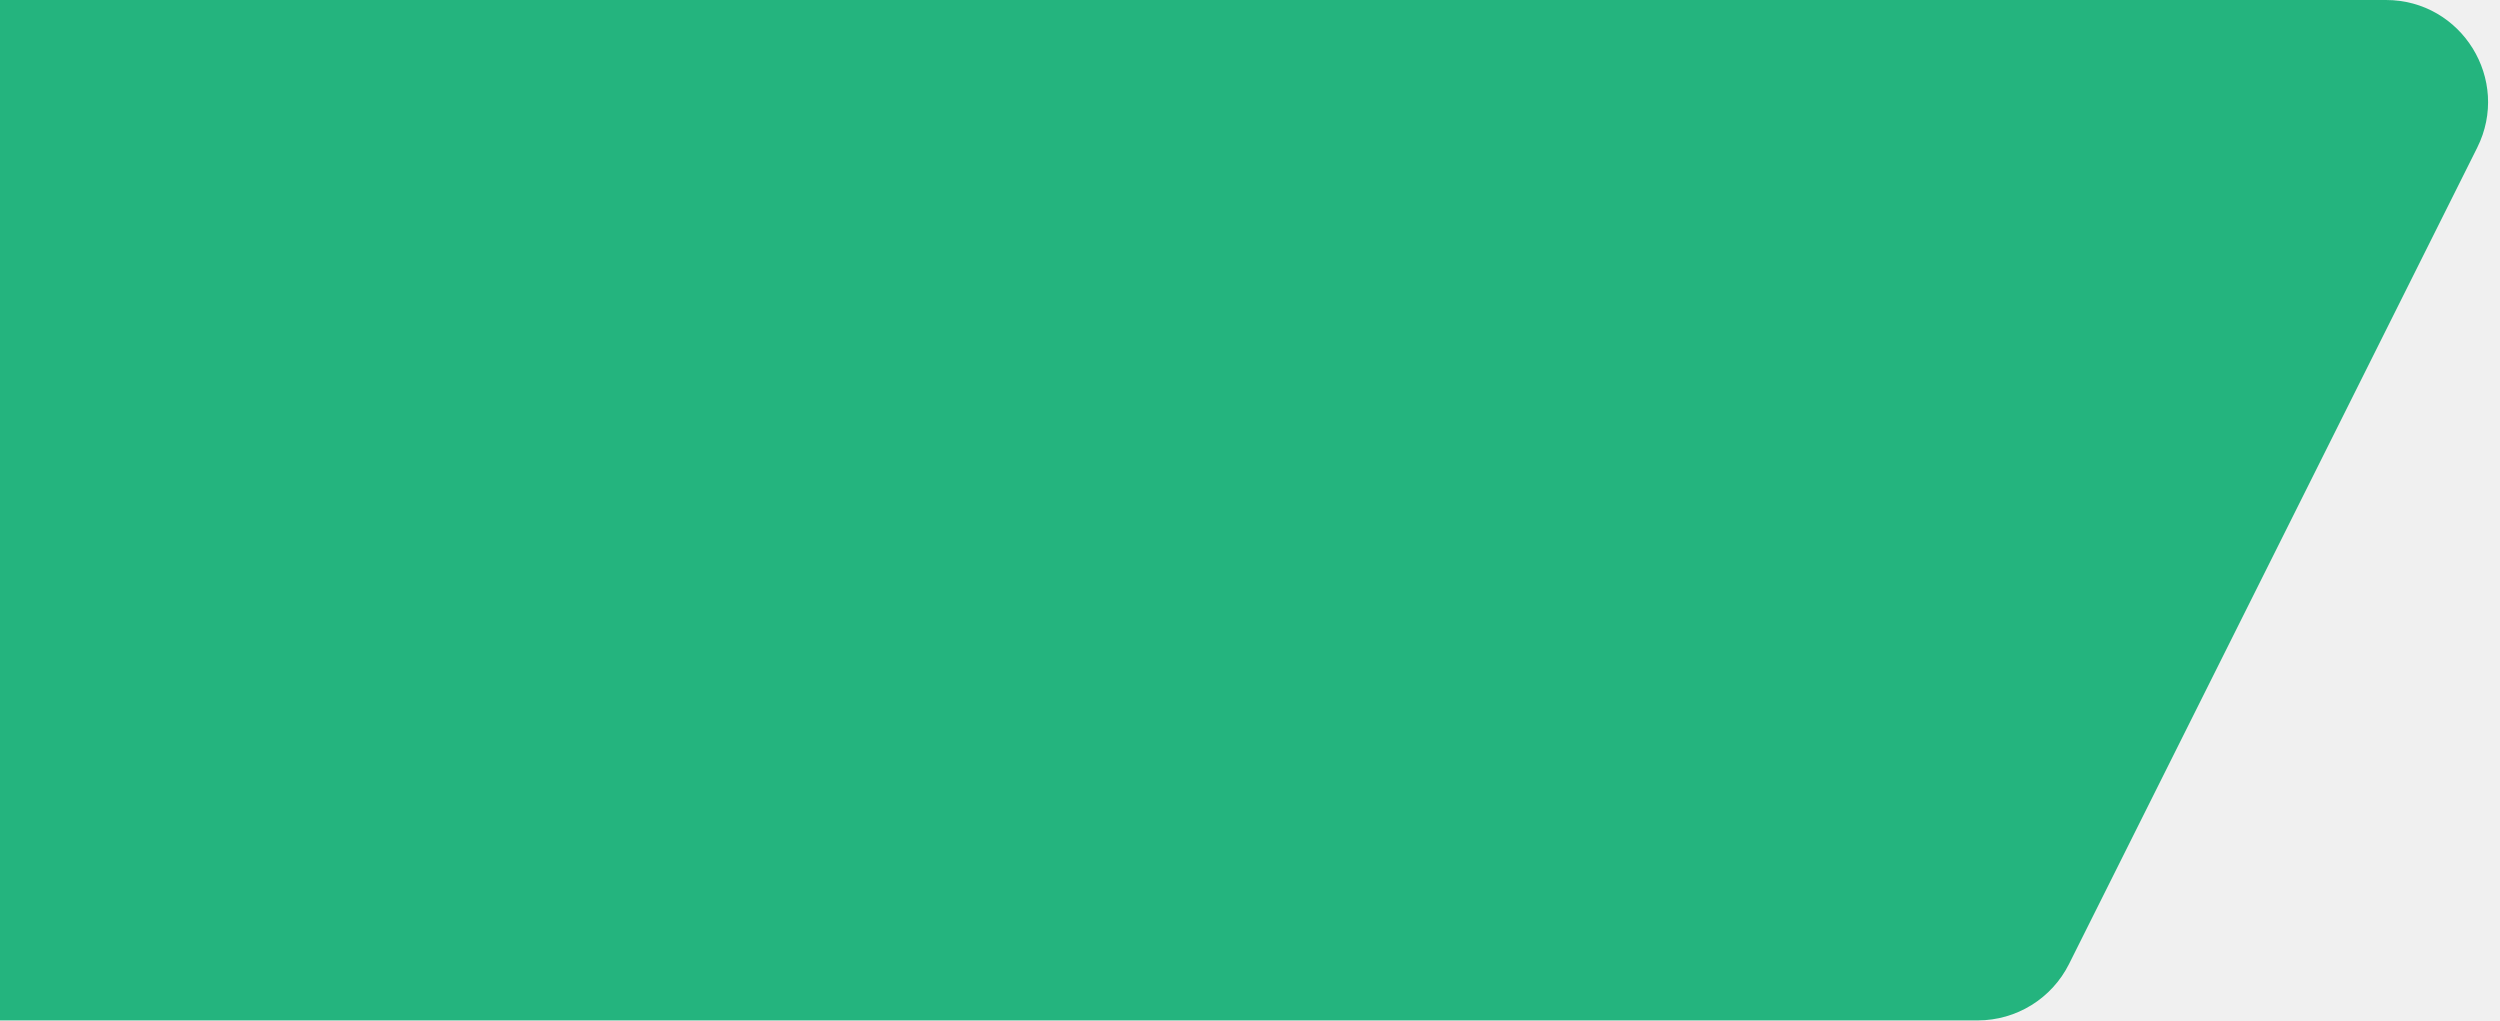
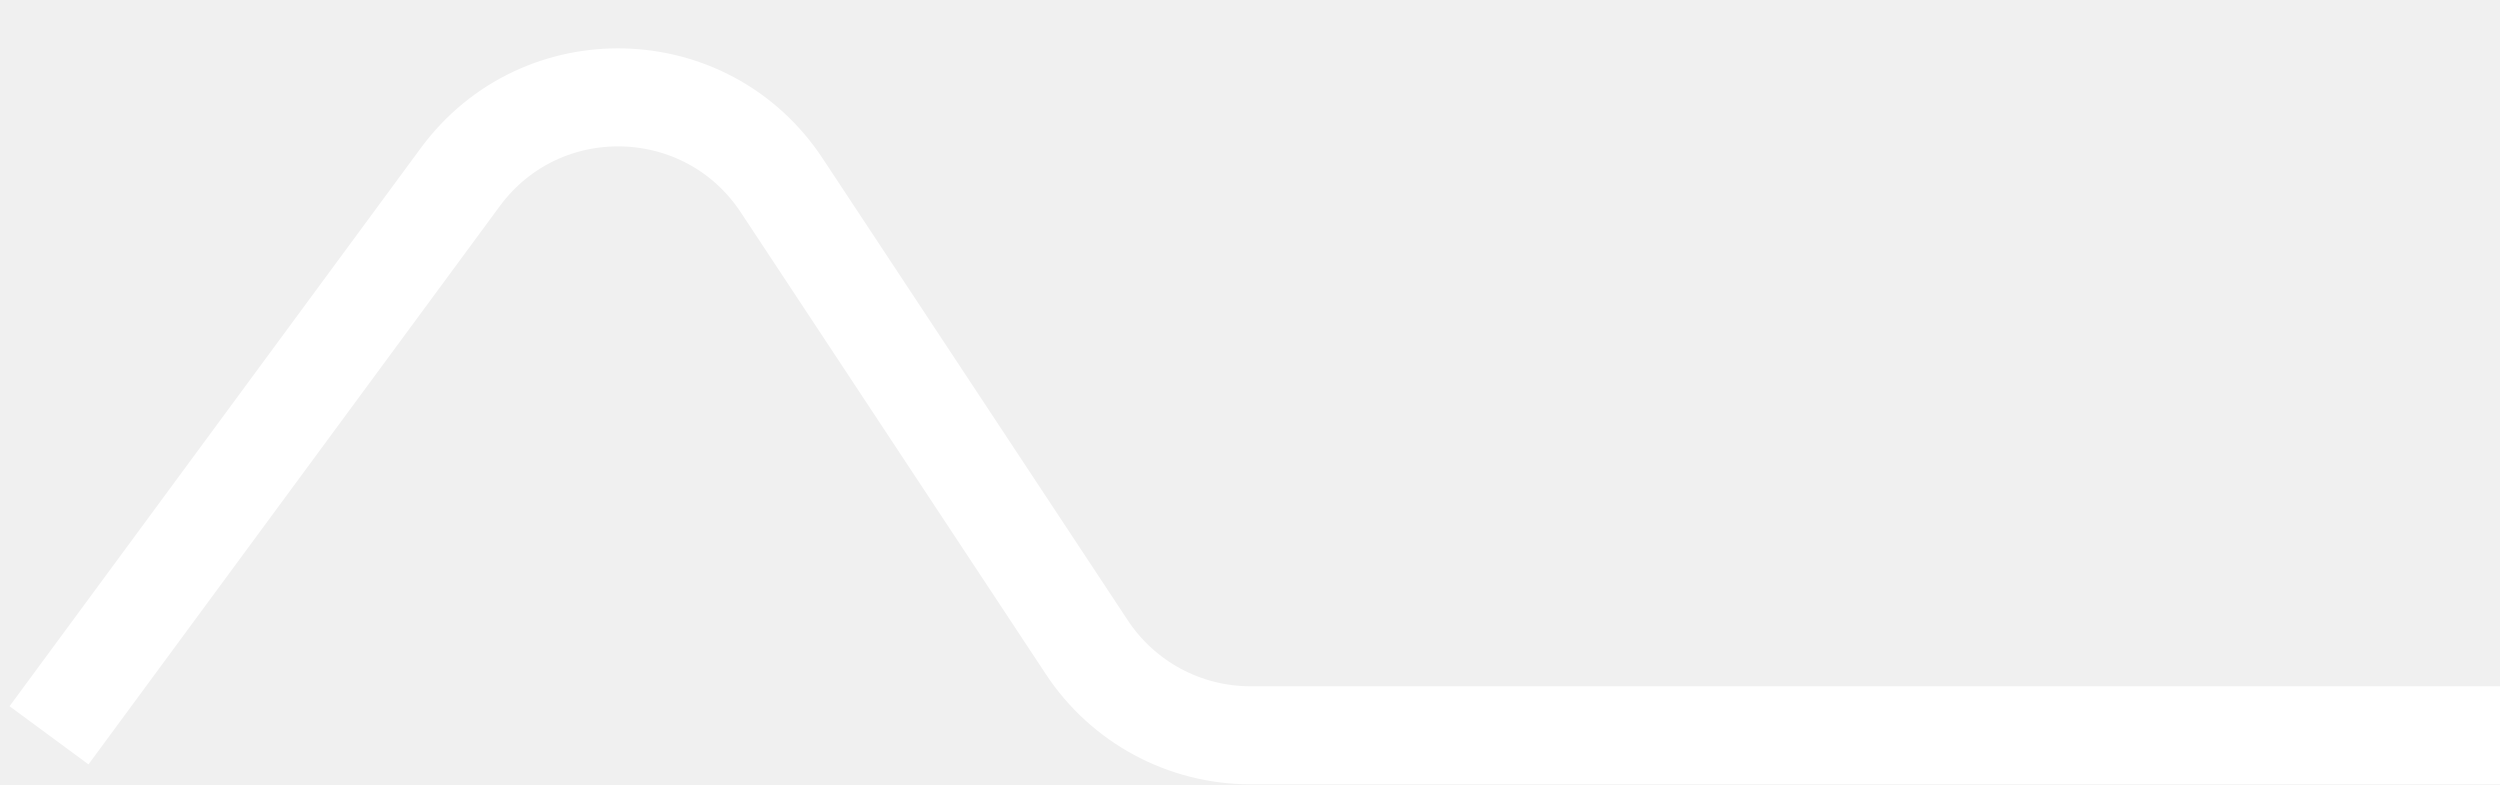
- <svg xmlns="http://www.w3.org/2000/svg" width="98" height="40" viewBox="0 0 98 40" fill="none">
-   <path d="M0 0H93.528C96.501 0 98.435 3.129 97.106 5.789L81.106 37.789C80.428 39.144 79.043 40 77.528 40H0V0Z" fill="#24B47E" />
+ <svg xmlns="http://www.w3.org/2000/svg" width="51" height="16" viewBox="0 0 51 16" fill="none">
+   <path d="M1 15L9.389 3.614C11.039 1.374 14.414 1.461 15.947 3.782L22.172 13.205C22.912 14.326 24.166 15 25.509 15H34H51" stroke="white" stroke-width="2" />
</svg>
